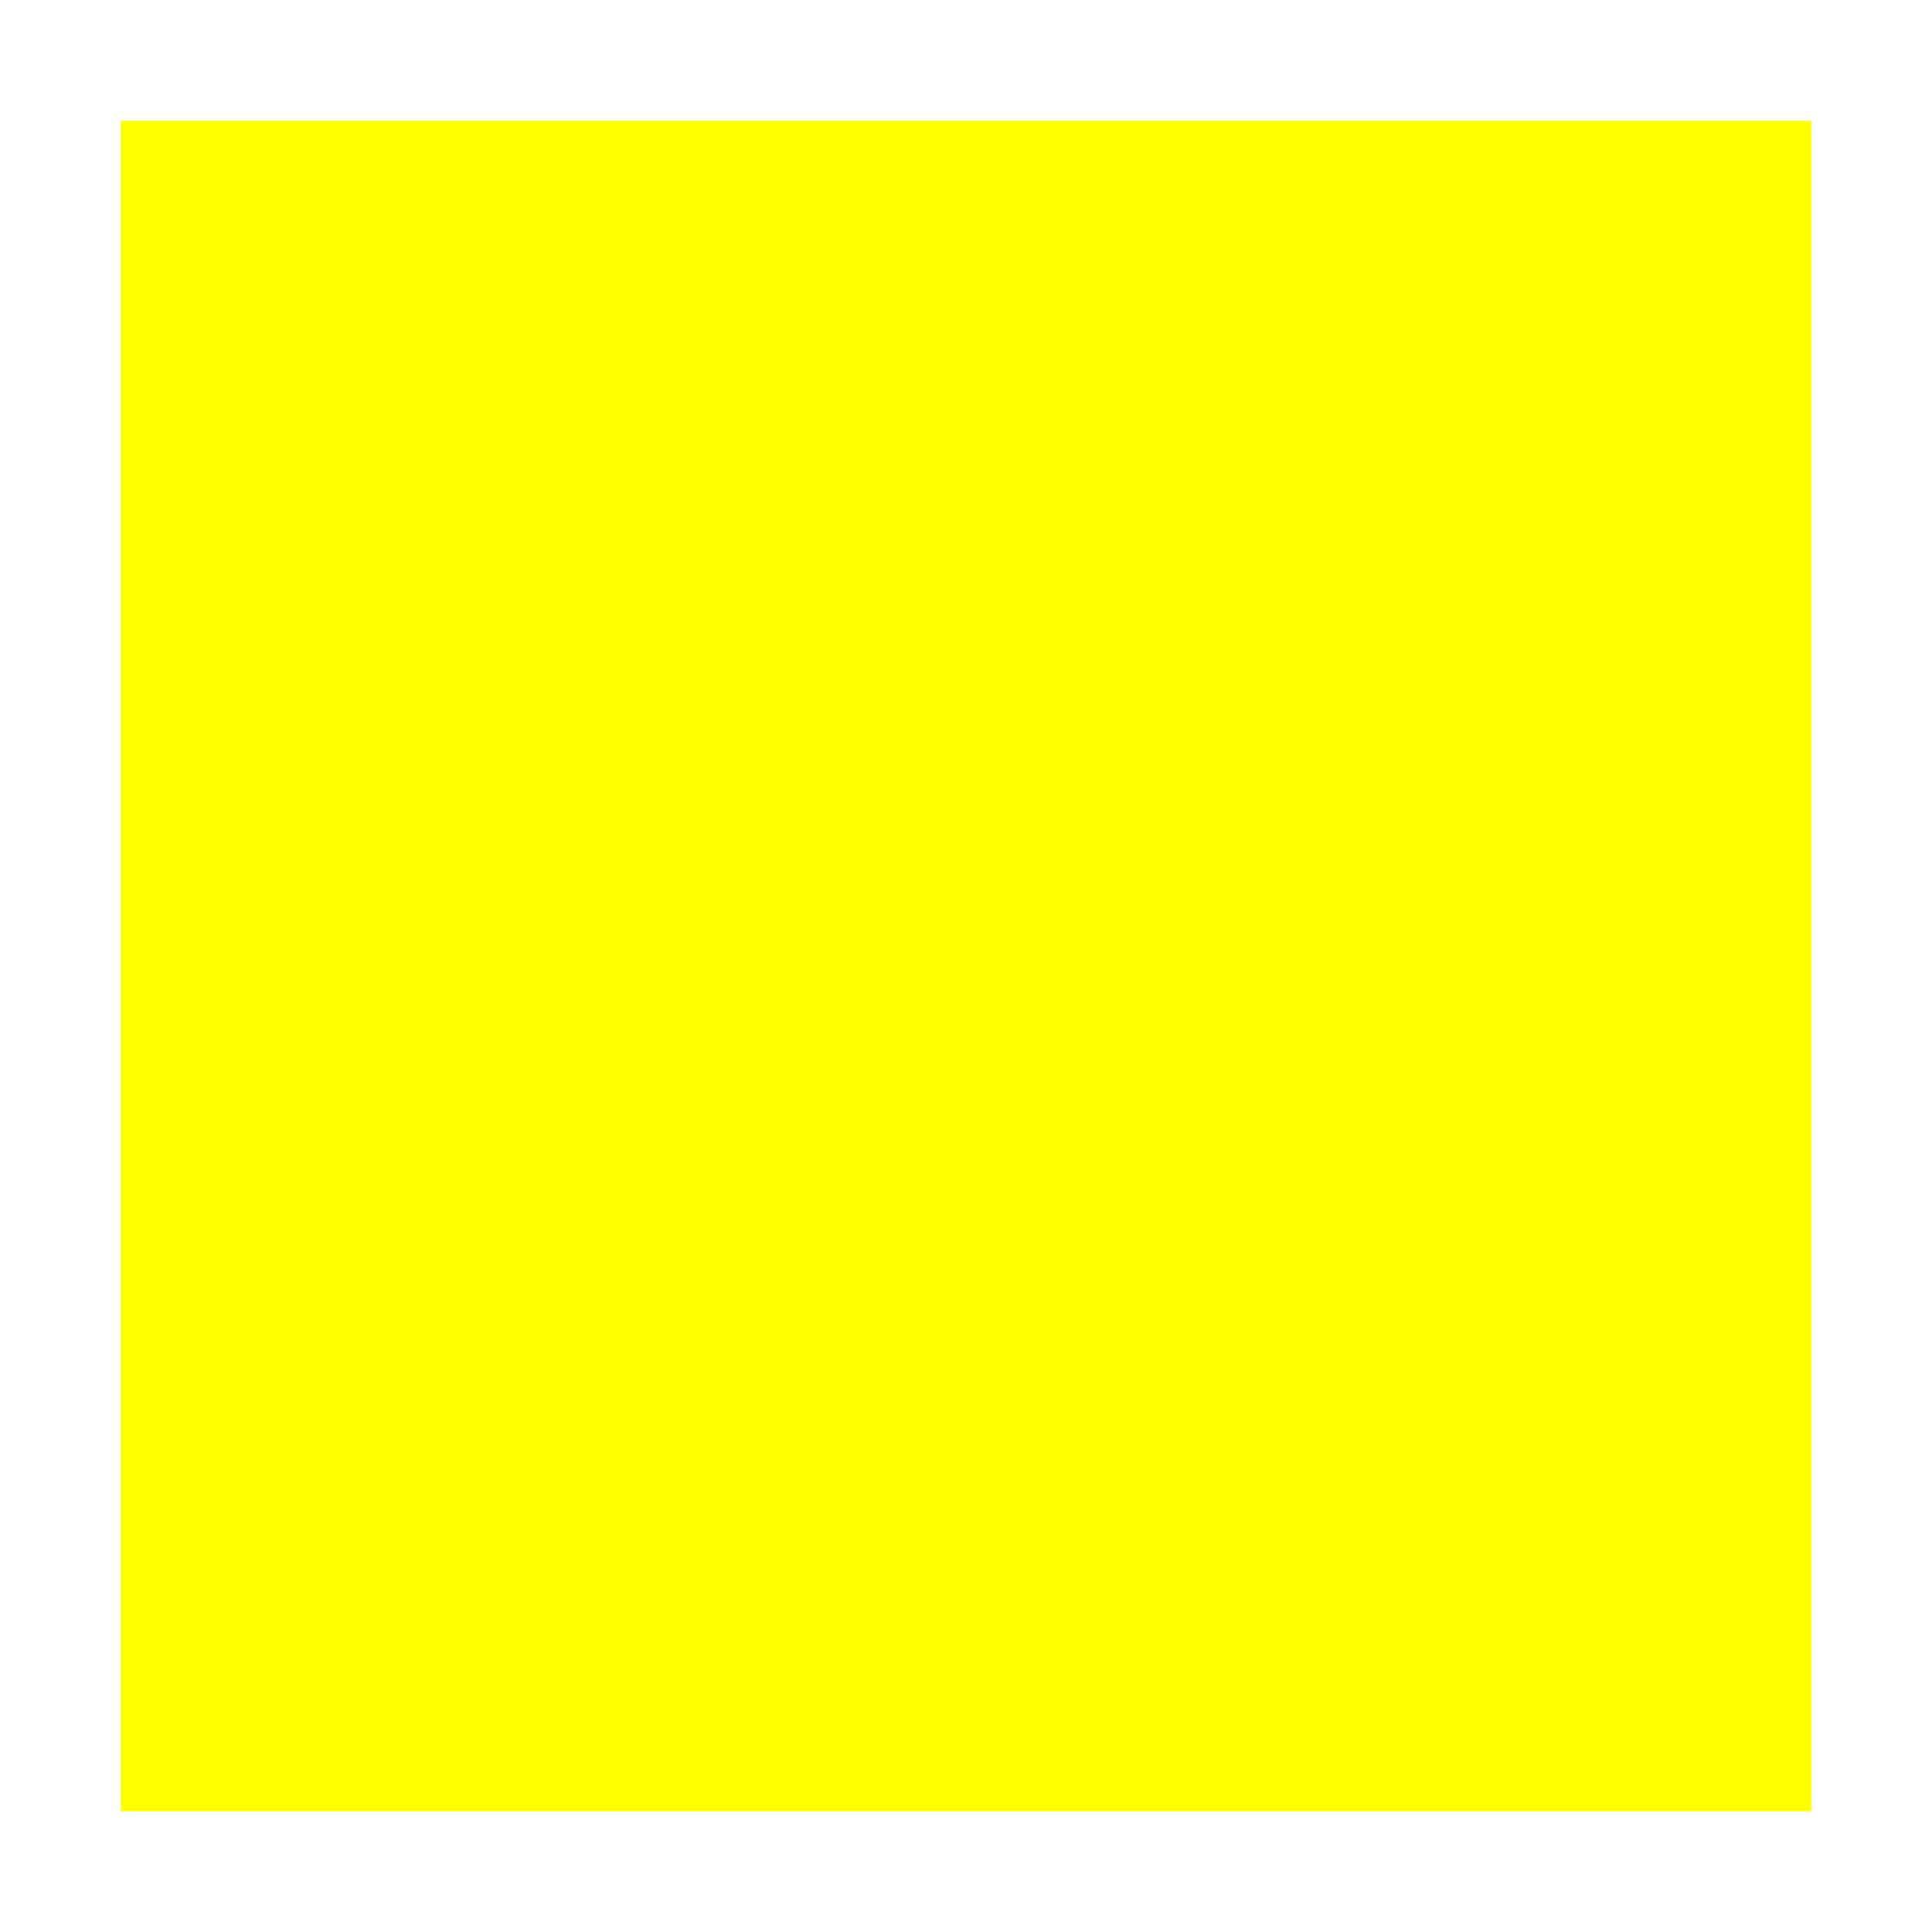
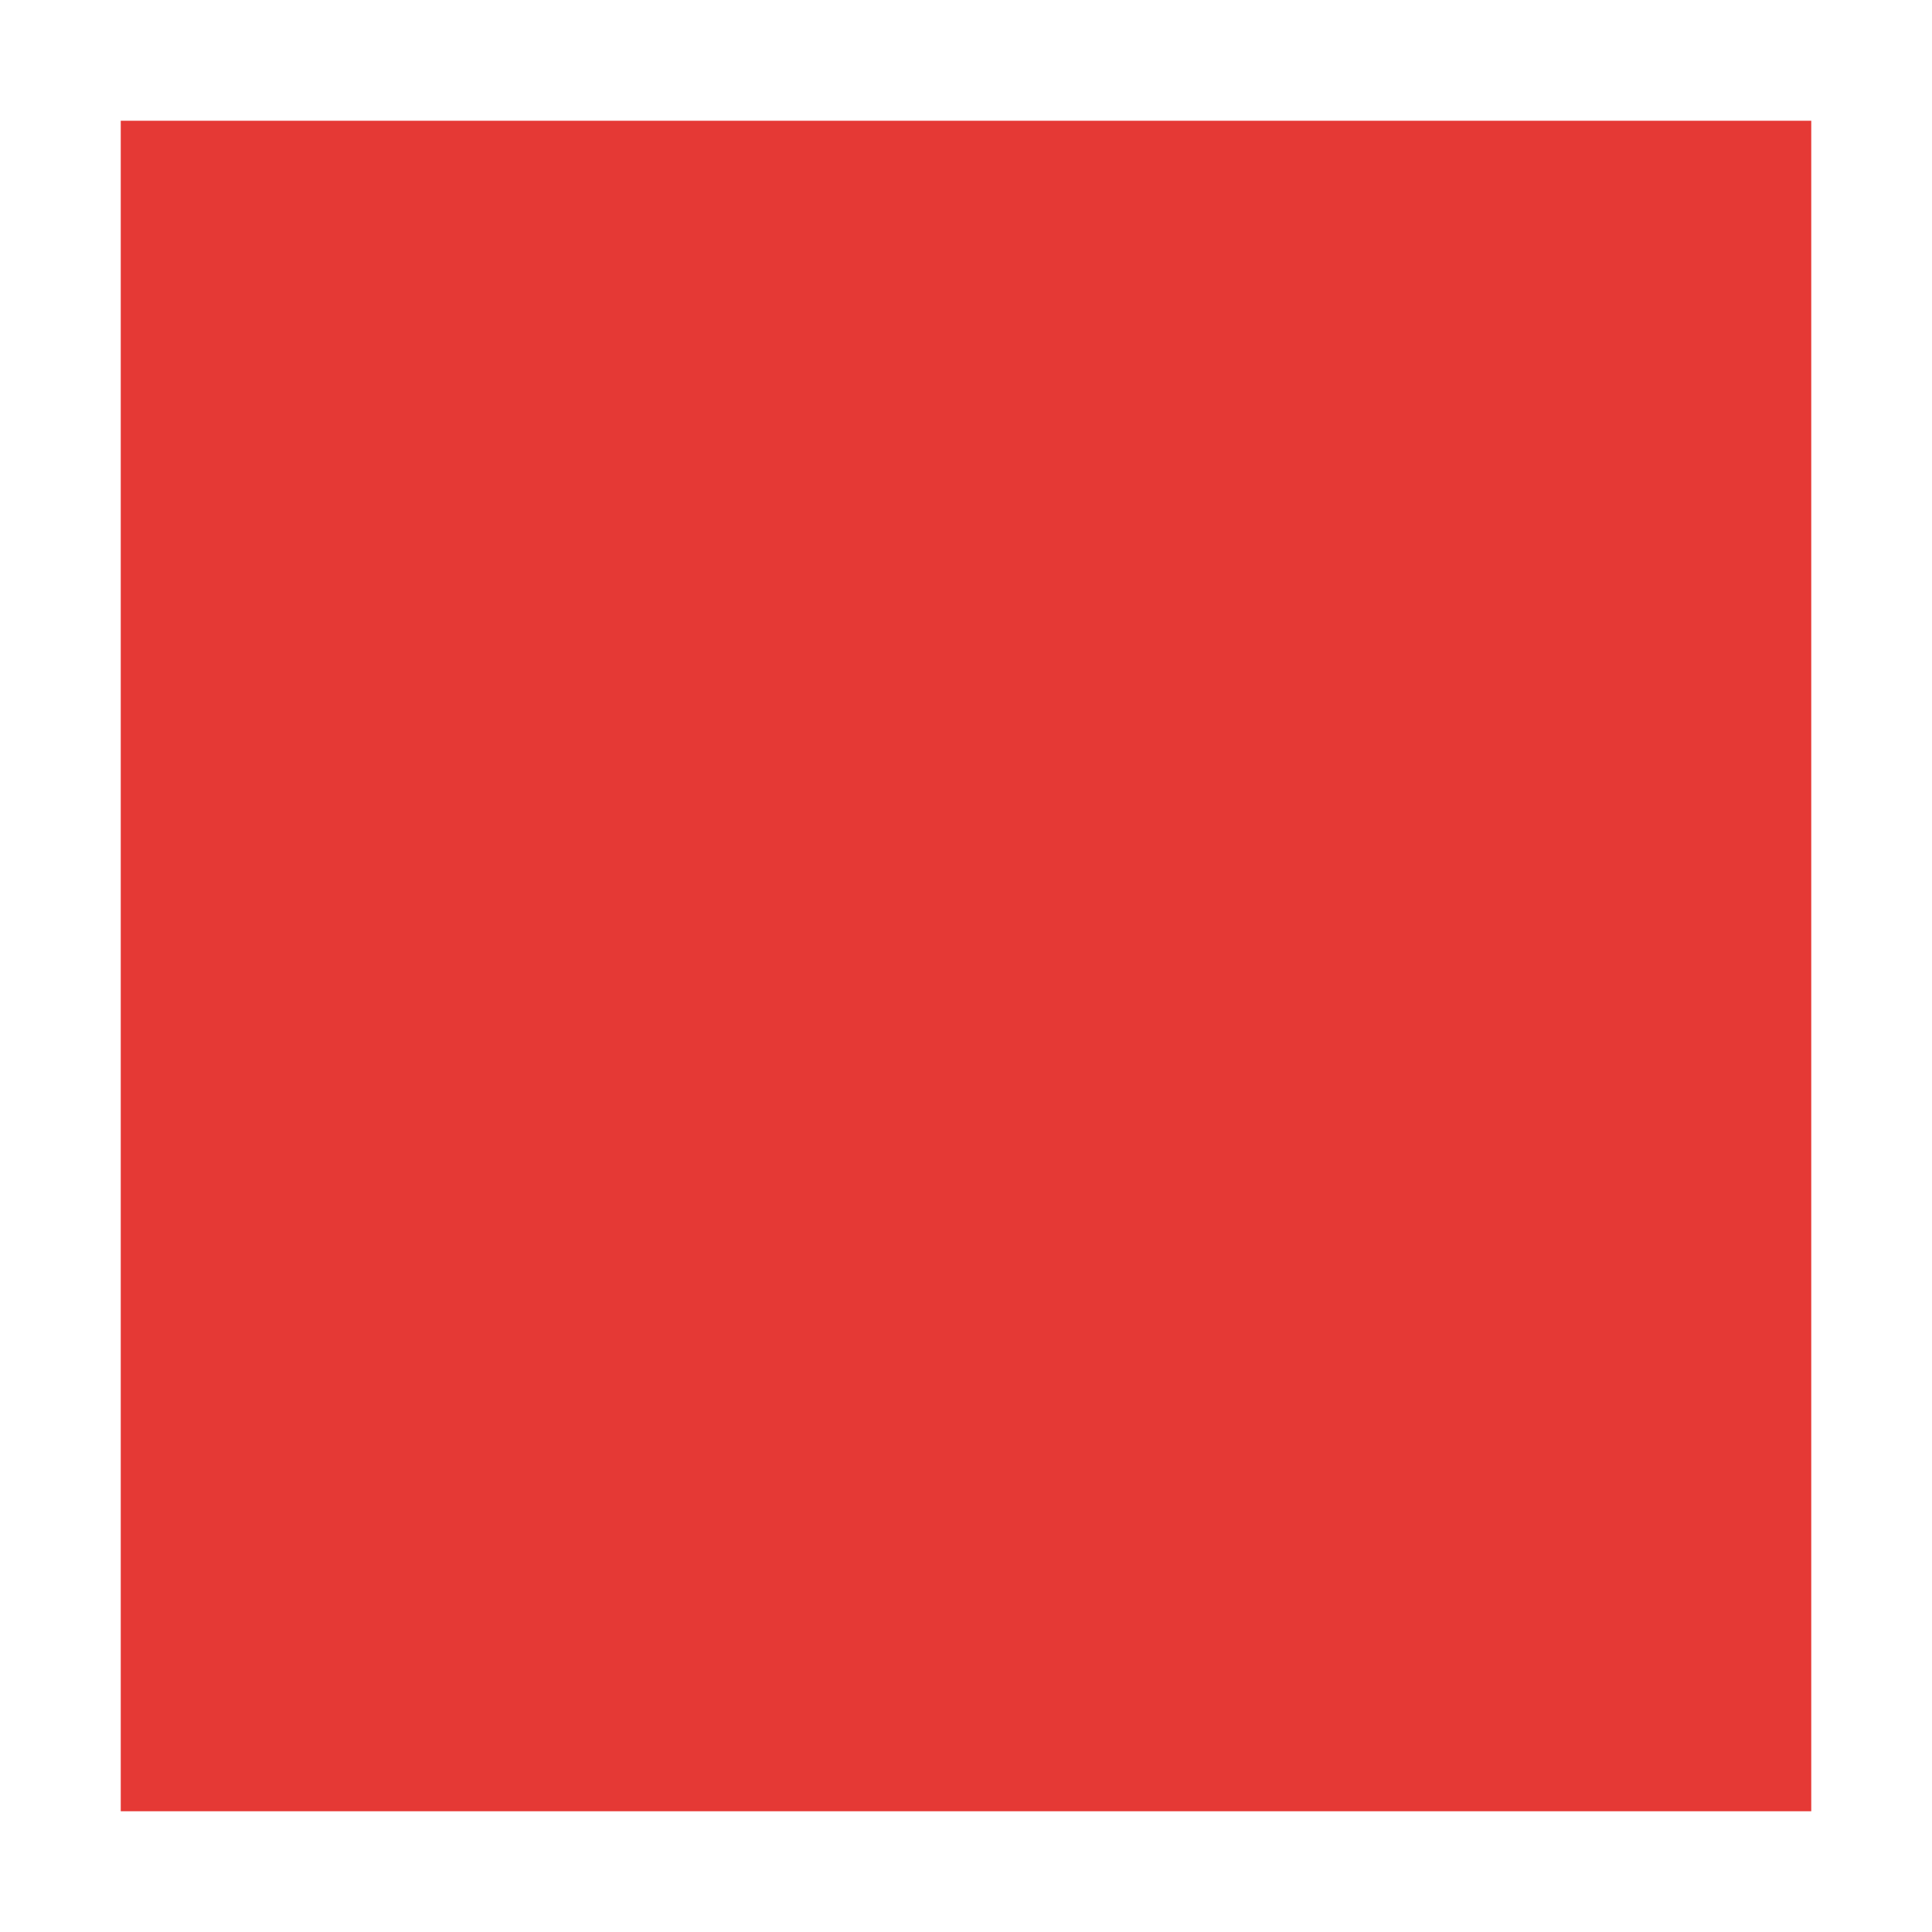
<svg xmlns="http://www.w3.org/2000/svg" id="svgCanvas" width="800" height="800" viewBox="0 0 800 800">
  <g id="artwork">
-     <rect fill="#ffff00" stroke="none" stroke-width="5" stroke-linejoin="round" stroke-linecap="round" x="50" y="50" width="700" height="700" />
+     <rect fill="#E53935" stroke="none" stroke-width="5" stroke-linejoin="round" stroke-linecap="round" x="50" y="50" width="700" height="700" />
  </g>
</svg>
